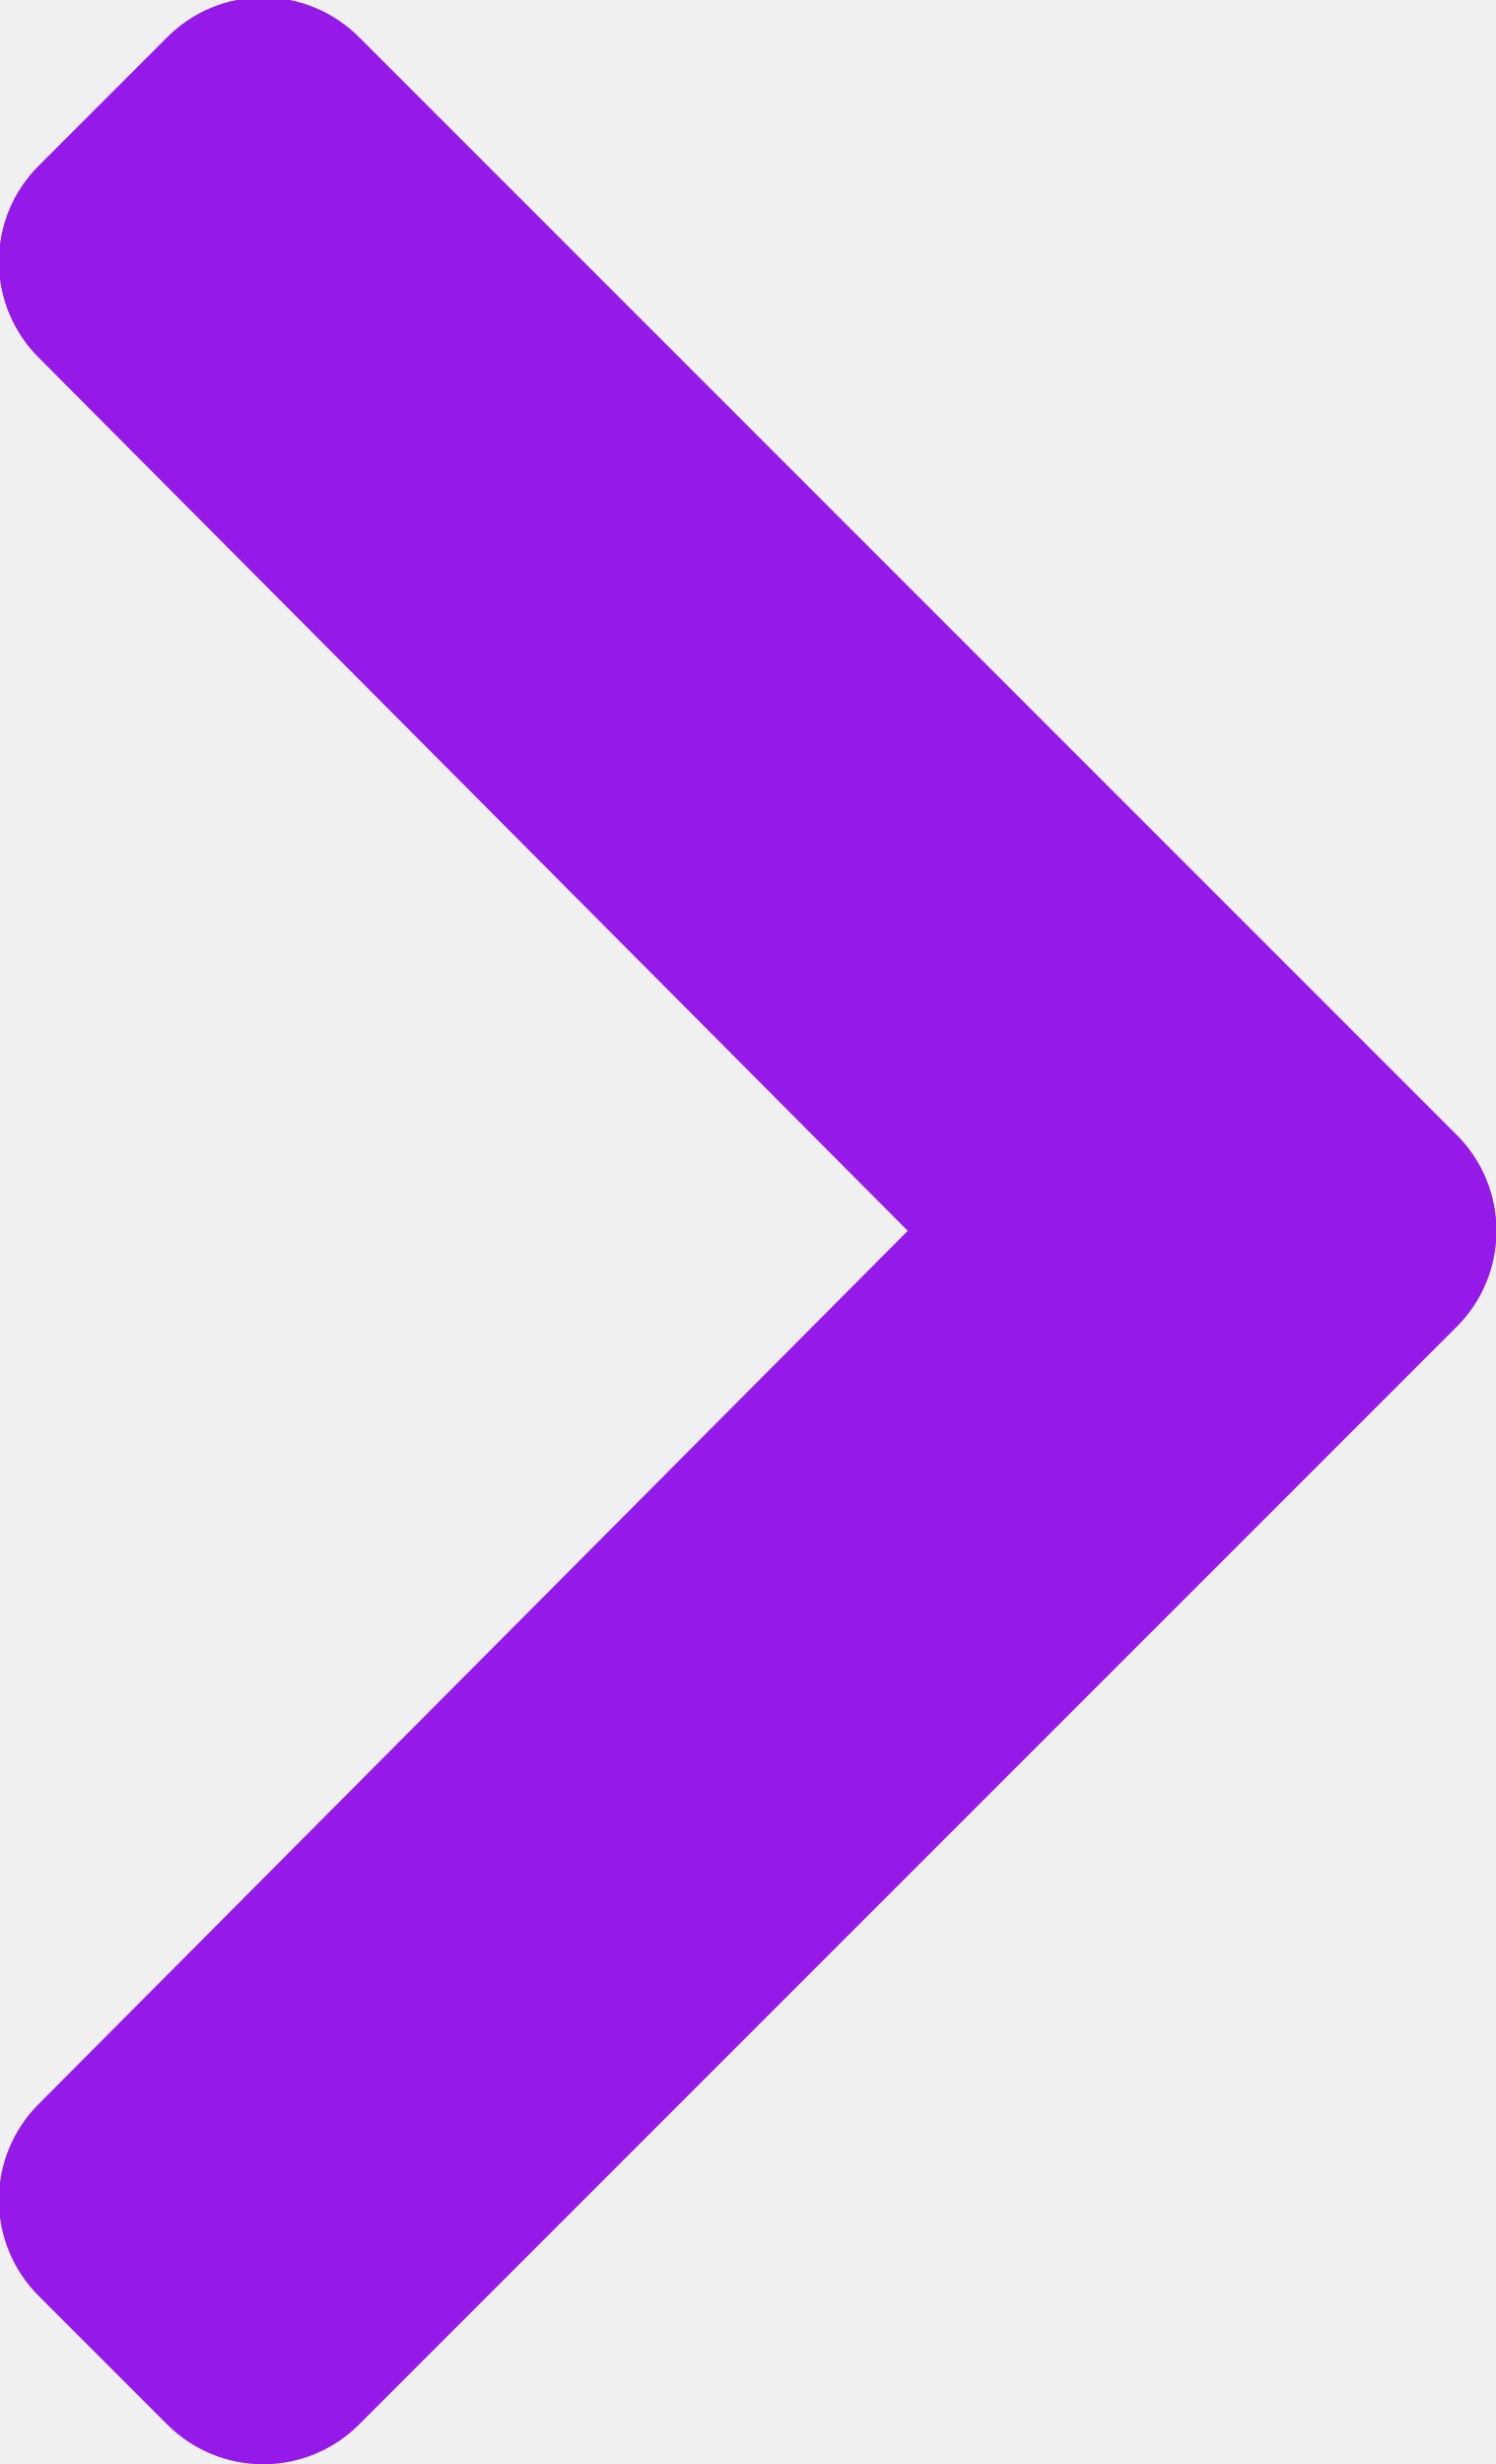
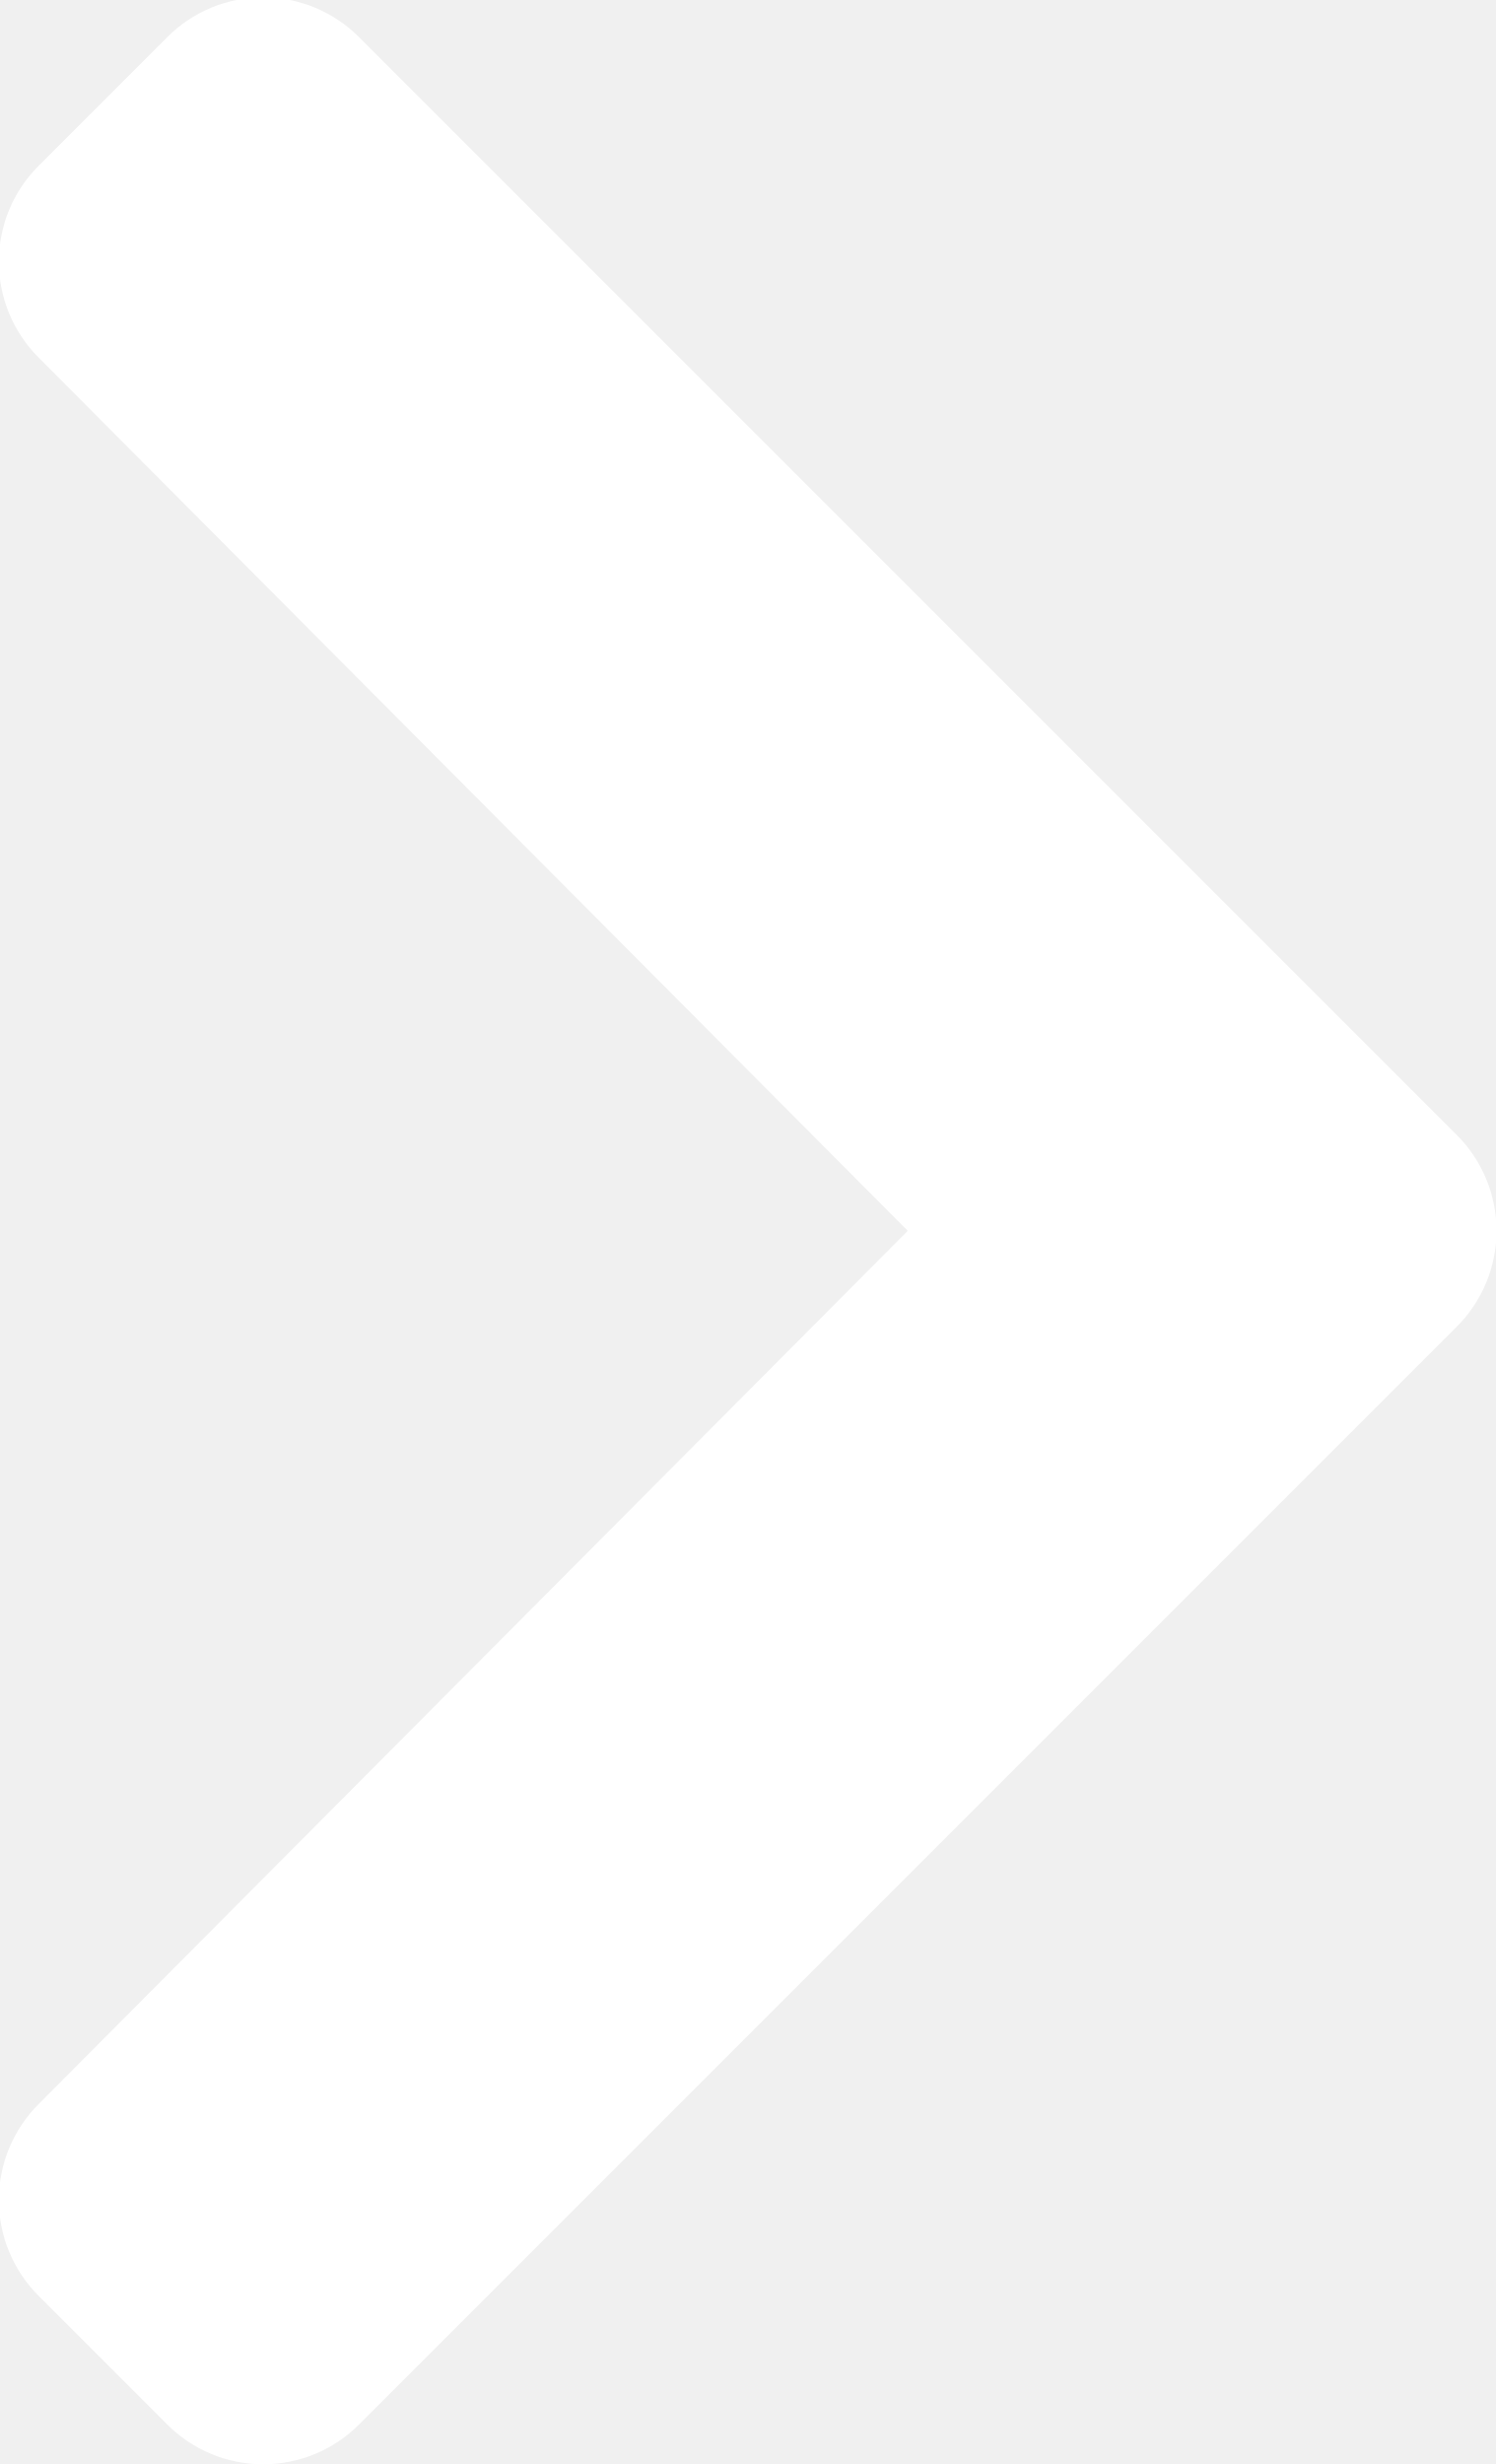
<svg xmlns="http://www.w3.org/2000/svg" width="7" height="11.535" viewBox="0 0 7 11.535">
-   <path id="chevron-right" d="M34.309,43.873l-5.133,5.133a.634.634,0,0,1-.9,0l-.6-.6a.634.634,0,0,1,0-.9l4.068-4.087-4.068-4.087a.634.634,0,0,1,0-.9l.6-.6a.634.634,0,0,1,.9,0l5.133,5.133A.634.634,0,0,1,34.309,43.873Z" transform="translate(-27.494 -37.657)" fill="#9519e8" />
+   <path id="chevron-right" d="M34.309,43.873l-5.133,5.133a.634.634,0,0,1-.9,0l-.6-.6a.634.634,0,0,1,0-.9l4.068-4.087-4.068-4.087a.634.634,0,0,1,0-.9l.6-.6a.634.634,0,0,1,.9,0l5.133,5.133A.634.634,0,0,1,34.309,43.873Z" transform="translate(-27.494 -37.657)" fill="#ffffff" />
</svg>
